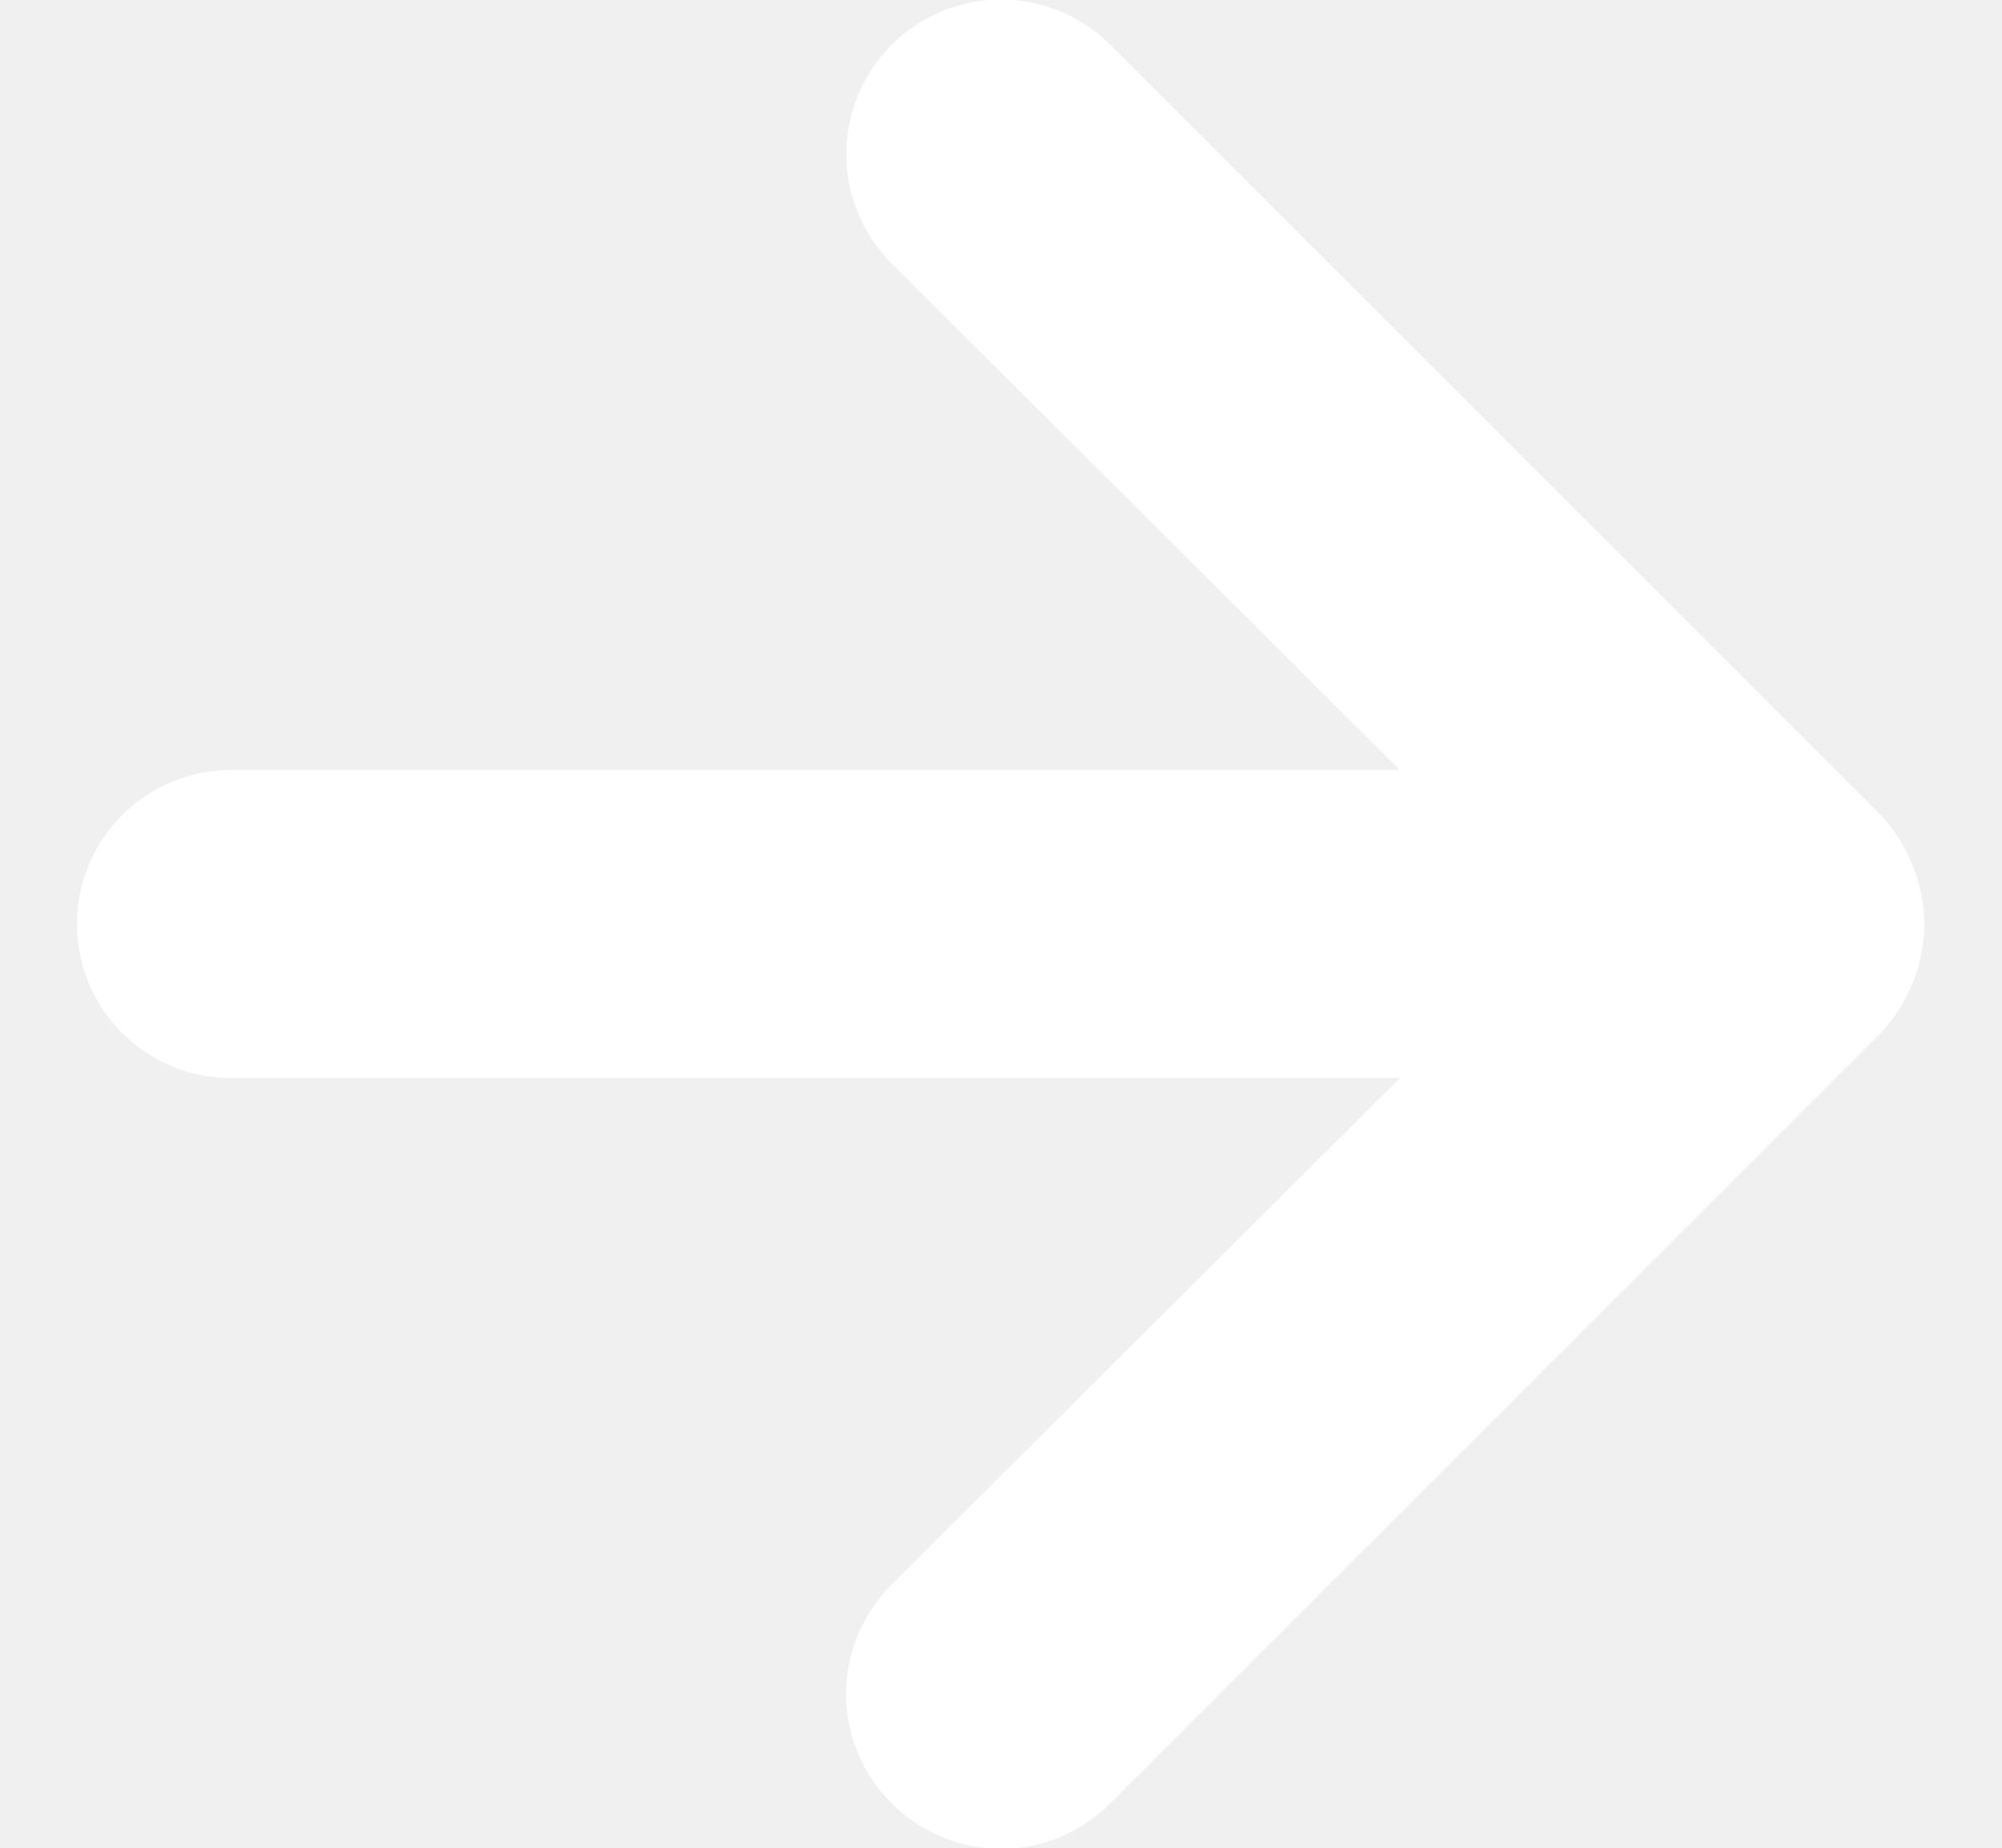
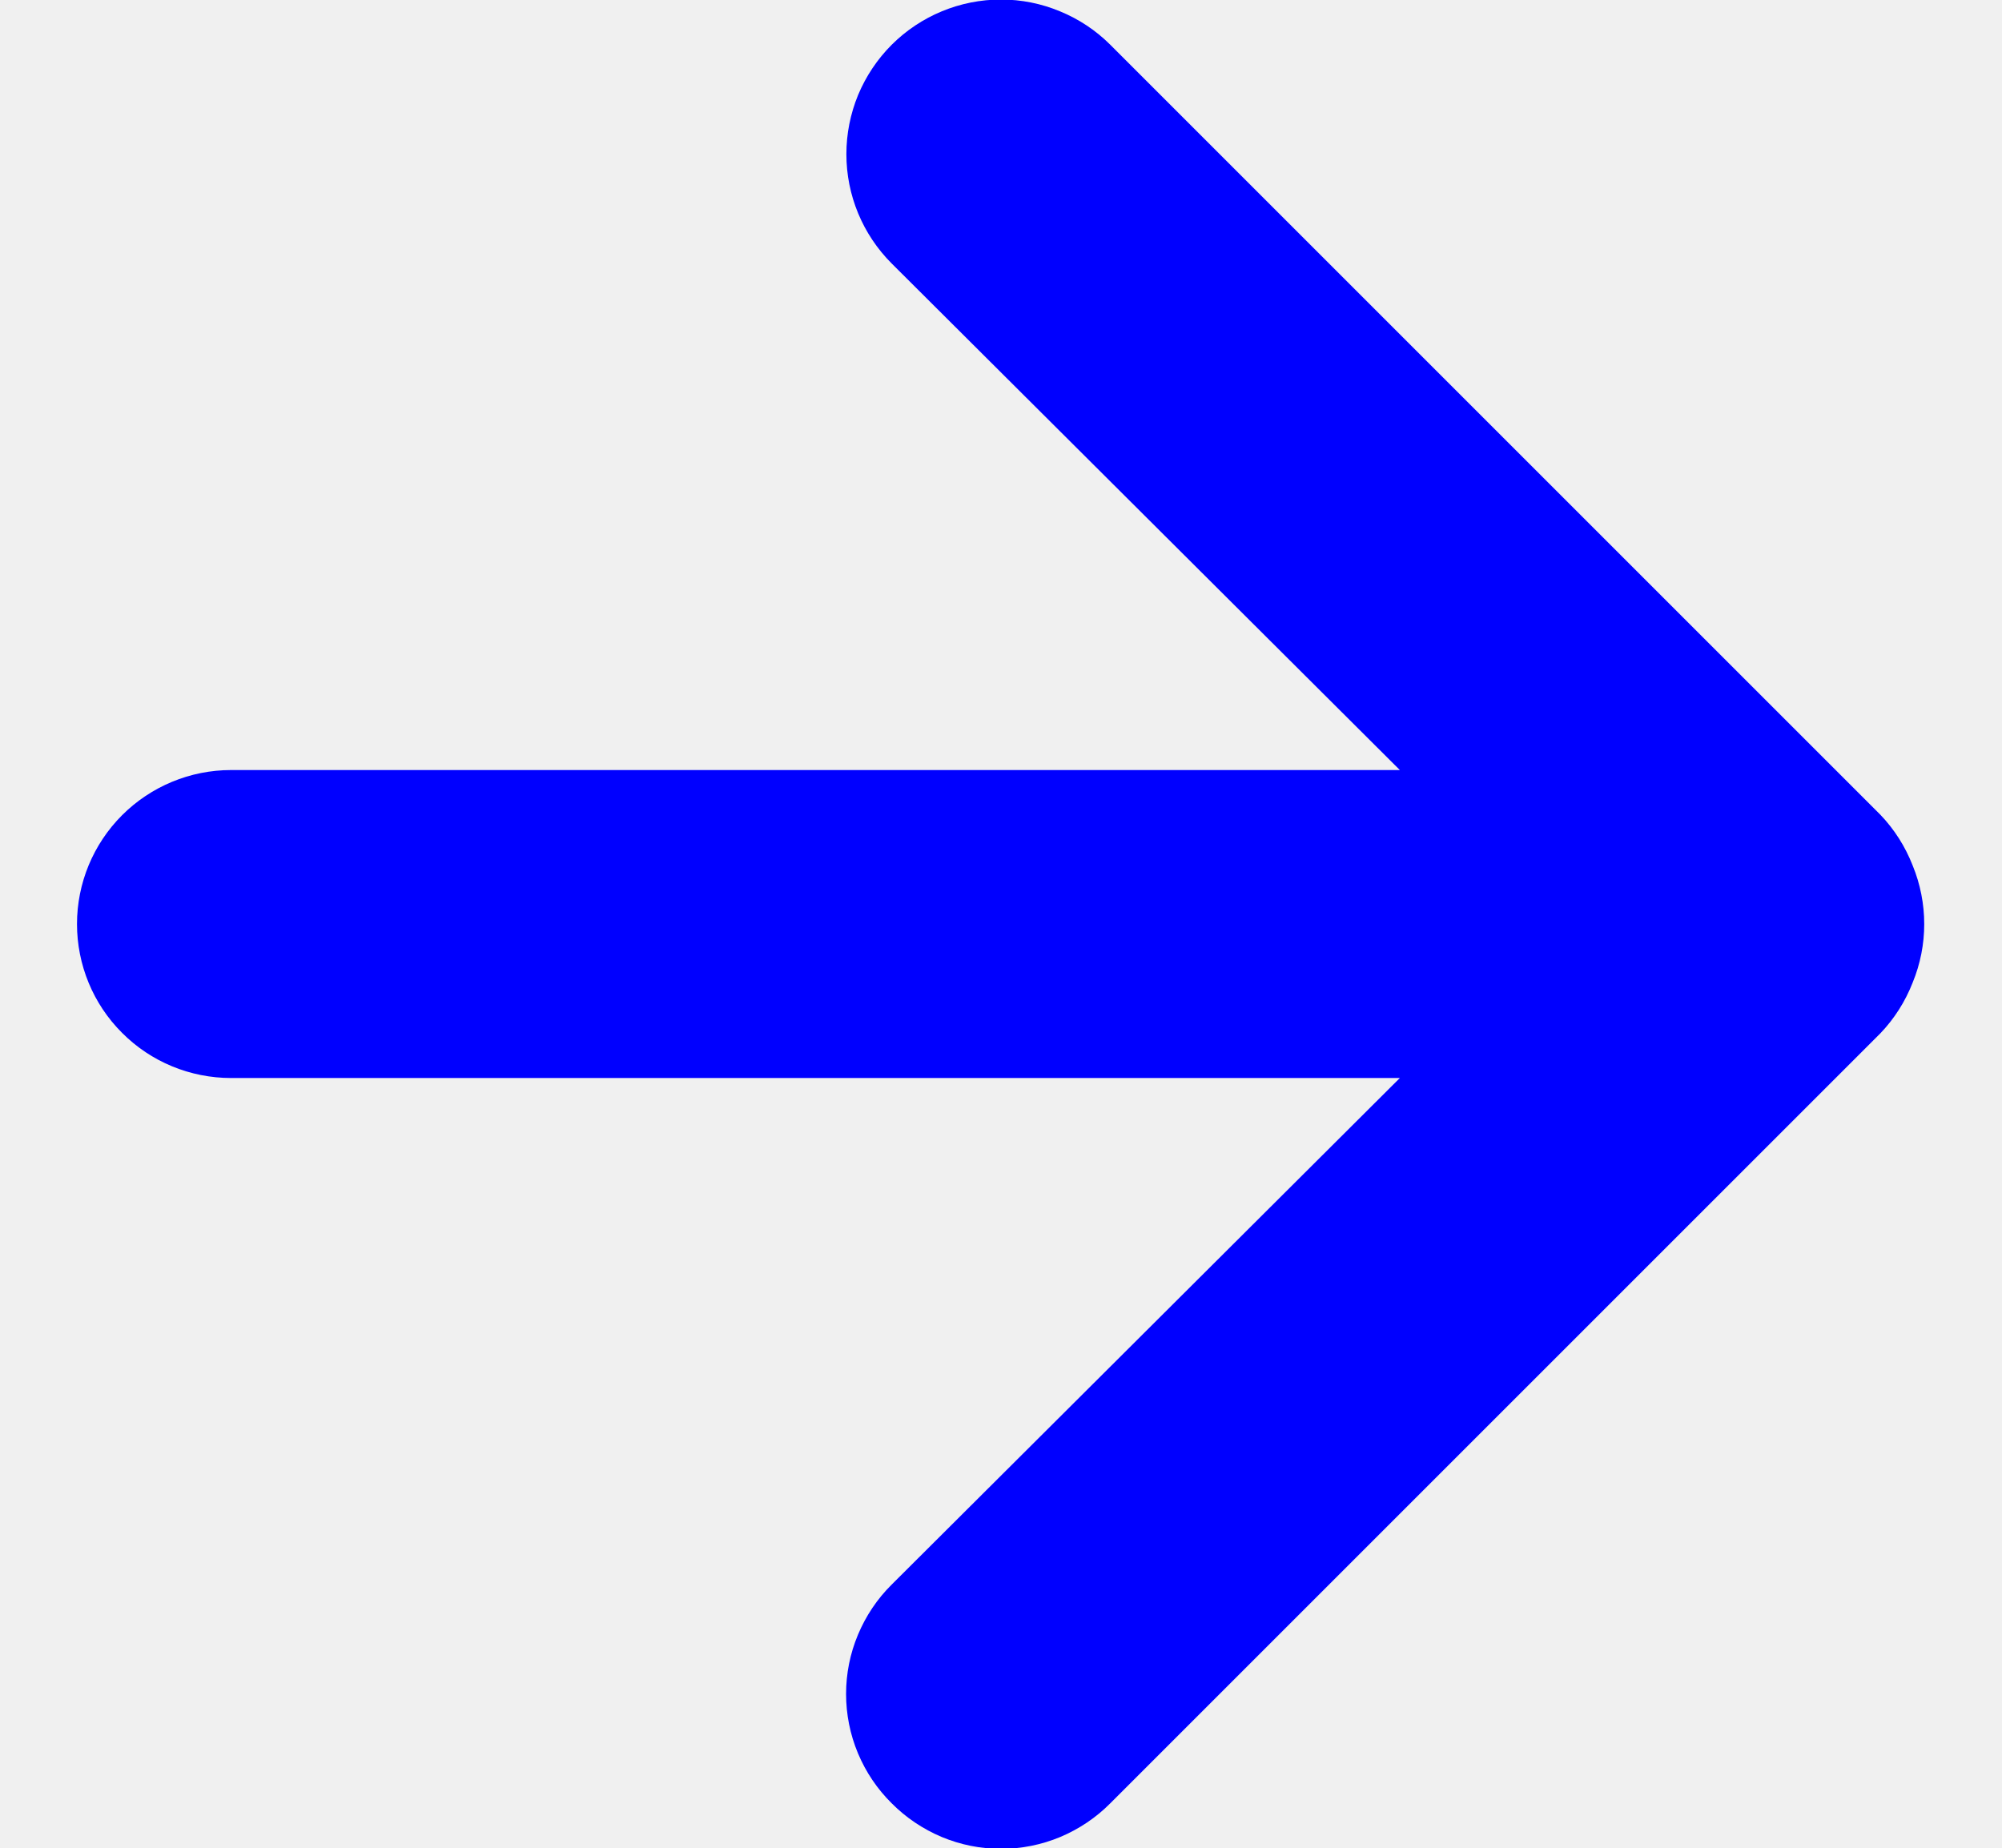
<svg xmlns="http://www.w3.org/2000/svg" width="13" height="12" viewBox="0 0 13 12" fill="none">
-   <path d="M12.42 5.621C12.372 5.498 12.301 5.386 12.21 5.291L7.21 0.291C7.117 0.198 7.006 0.124 6.884 0.074C6.762 0.023 6.632 -0.003 6.5 -0.003C6.234 -0.003 5.978 0.103 5.79 0.291C5.697 0.384 5.623 0.495 5.572 0.617C5.522 0.739 5.496 0.869 5.496 1.001C5.496 1.268 5.602 1.523 5.79 1.711L9.09 5.001H1.5C1.235 5.001 0.98 5.107 0.793 5.294C0.605 5.482 0.5 5.736 0.5 6.001C0.5 6.266 0.605 6.521 0.793 6.708C0.98 6.896 1.235 7.001 1.5 7.001H9.09L5.79 10.291C5.696 10.384 5.622 10.495 5.571 10.617C5.52 10.739 5.494 10.869 5.494 11.001C5.494 11.133 5.52 11.264 5.571 11.386C5.622 11.508 5.696 11.618 5.79 11.711C5.883 11.805 5.994 11.879 6.115 11.93C6.237 11.981 6.368 12.007 6.5 12.007C6.632 12.007 6.763 11.981 6.885 11.93C7.006 11.879 7.117 11.805 7.21 11.711L12.21 6.711C12.301 6.616 12.372 6.504 12.42 6.381C12.52 6.138 12.52 5.865 12.42 5.621Z" fill="white" />
+   <path d="M12.42 5.621C12.372 5.498 12.301 5.386 12.21 5.291L7.21 0.291C7.117 0.198 7.006 0.124 6.884 0.074C6.762 0.023 6.632 -0.003 6.5 -0.003C6.234 -0.003 5.978 0.103 5.79 0.291C5.697 0.384 5.623 0.495 5.572 0.617C5.522 0.739 5.496 0.869 5.496 1.001C5.496 1.268 5.602 1.523 5.79 1.711L9.09 5.001H1.5C1.235 5.001 0.98 5.107 0.793 5.294C0.605 5.482 0.5 5.736 0.5 6.001C0.5 6.266 0.605 6.521 0.793 6.708C0.98 6.896 1.235 7.001 1.5 7.001H9.09L5.79 10.291C5.696 10.384 5.622 10.495 5.571 10.617C5.52 10.739 5.494 10.869 5.494 11.001C5.494 11.133 5.52 11.264 5.571 11.386C5.622 11.508 5.696 11.618 5.79 11.711C5.883 11.805 5.994 11.879 6.115 11.93C6.237 11.981 6.368 12.007 6.5 12.007C6.632 12.007 6.763 11.981 6.885 11.93C7.006 11.879 7.117 11.805 7.21 11.711L12.21 6.711C12.301 6.616 12.372 6.504 12.42 6.381C12.52 6.138 12.52 5.865 12.42 5.621Z" fill="blue" />
</svg>
